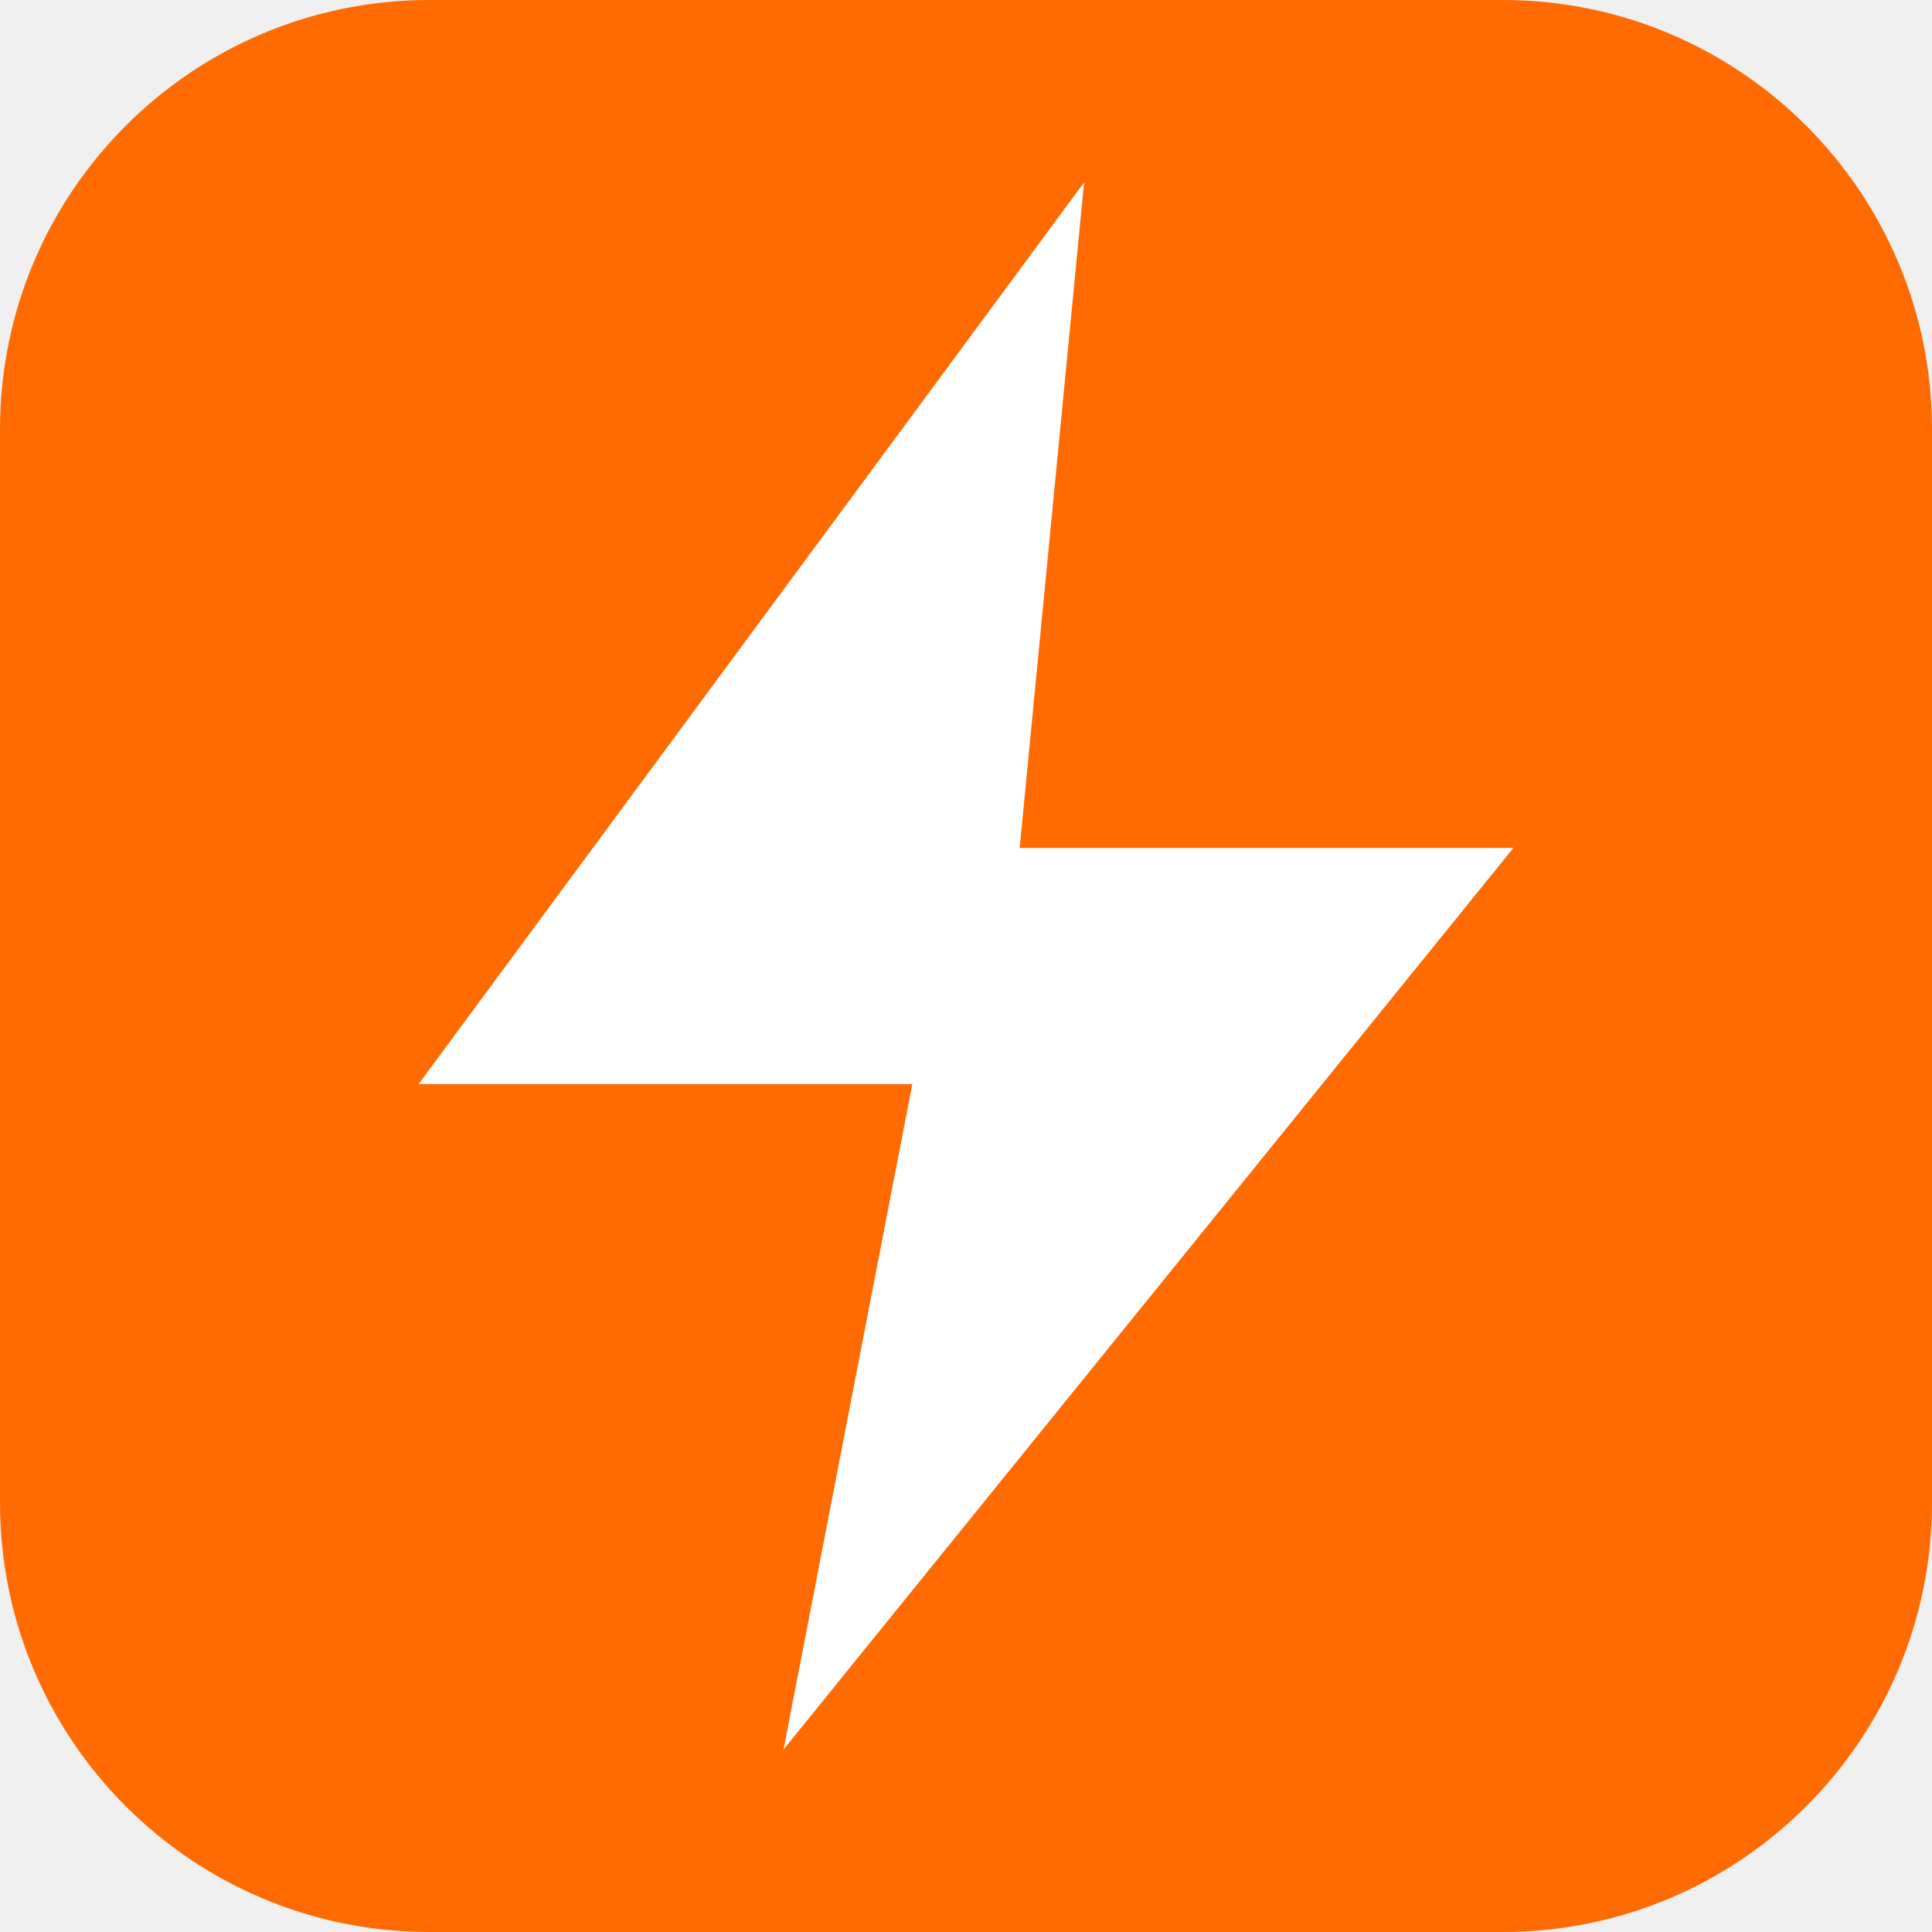
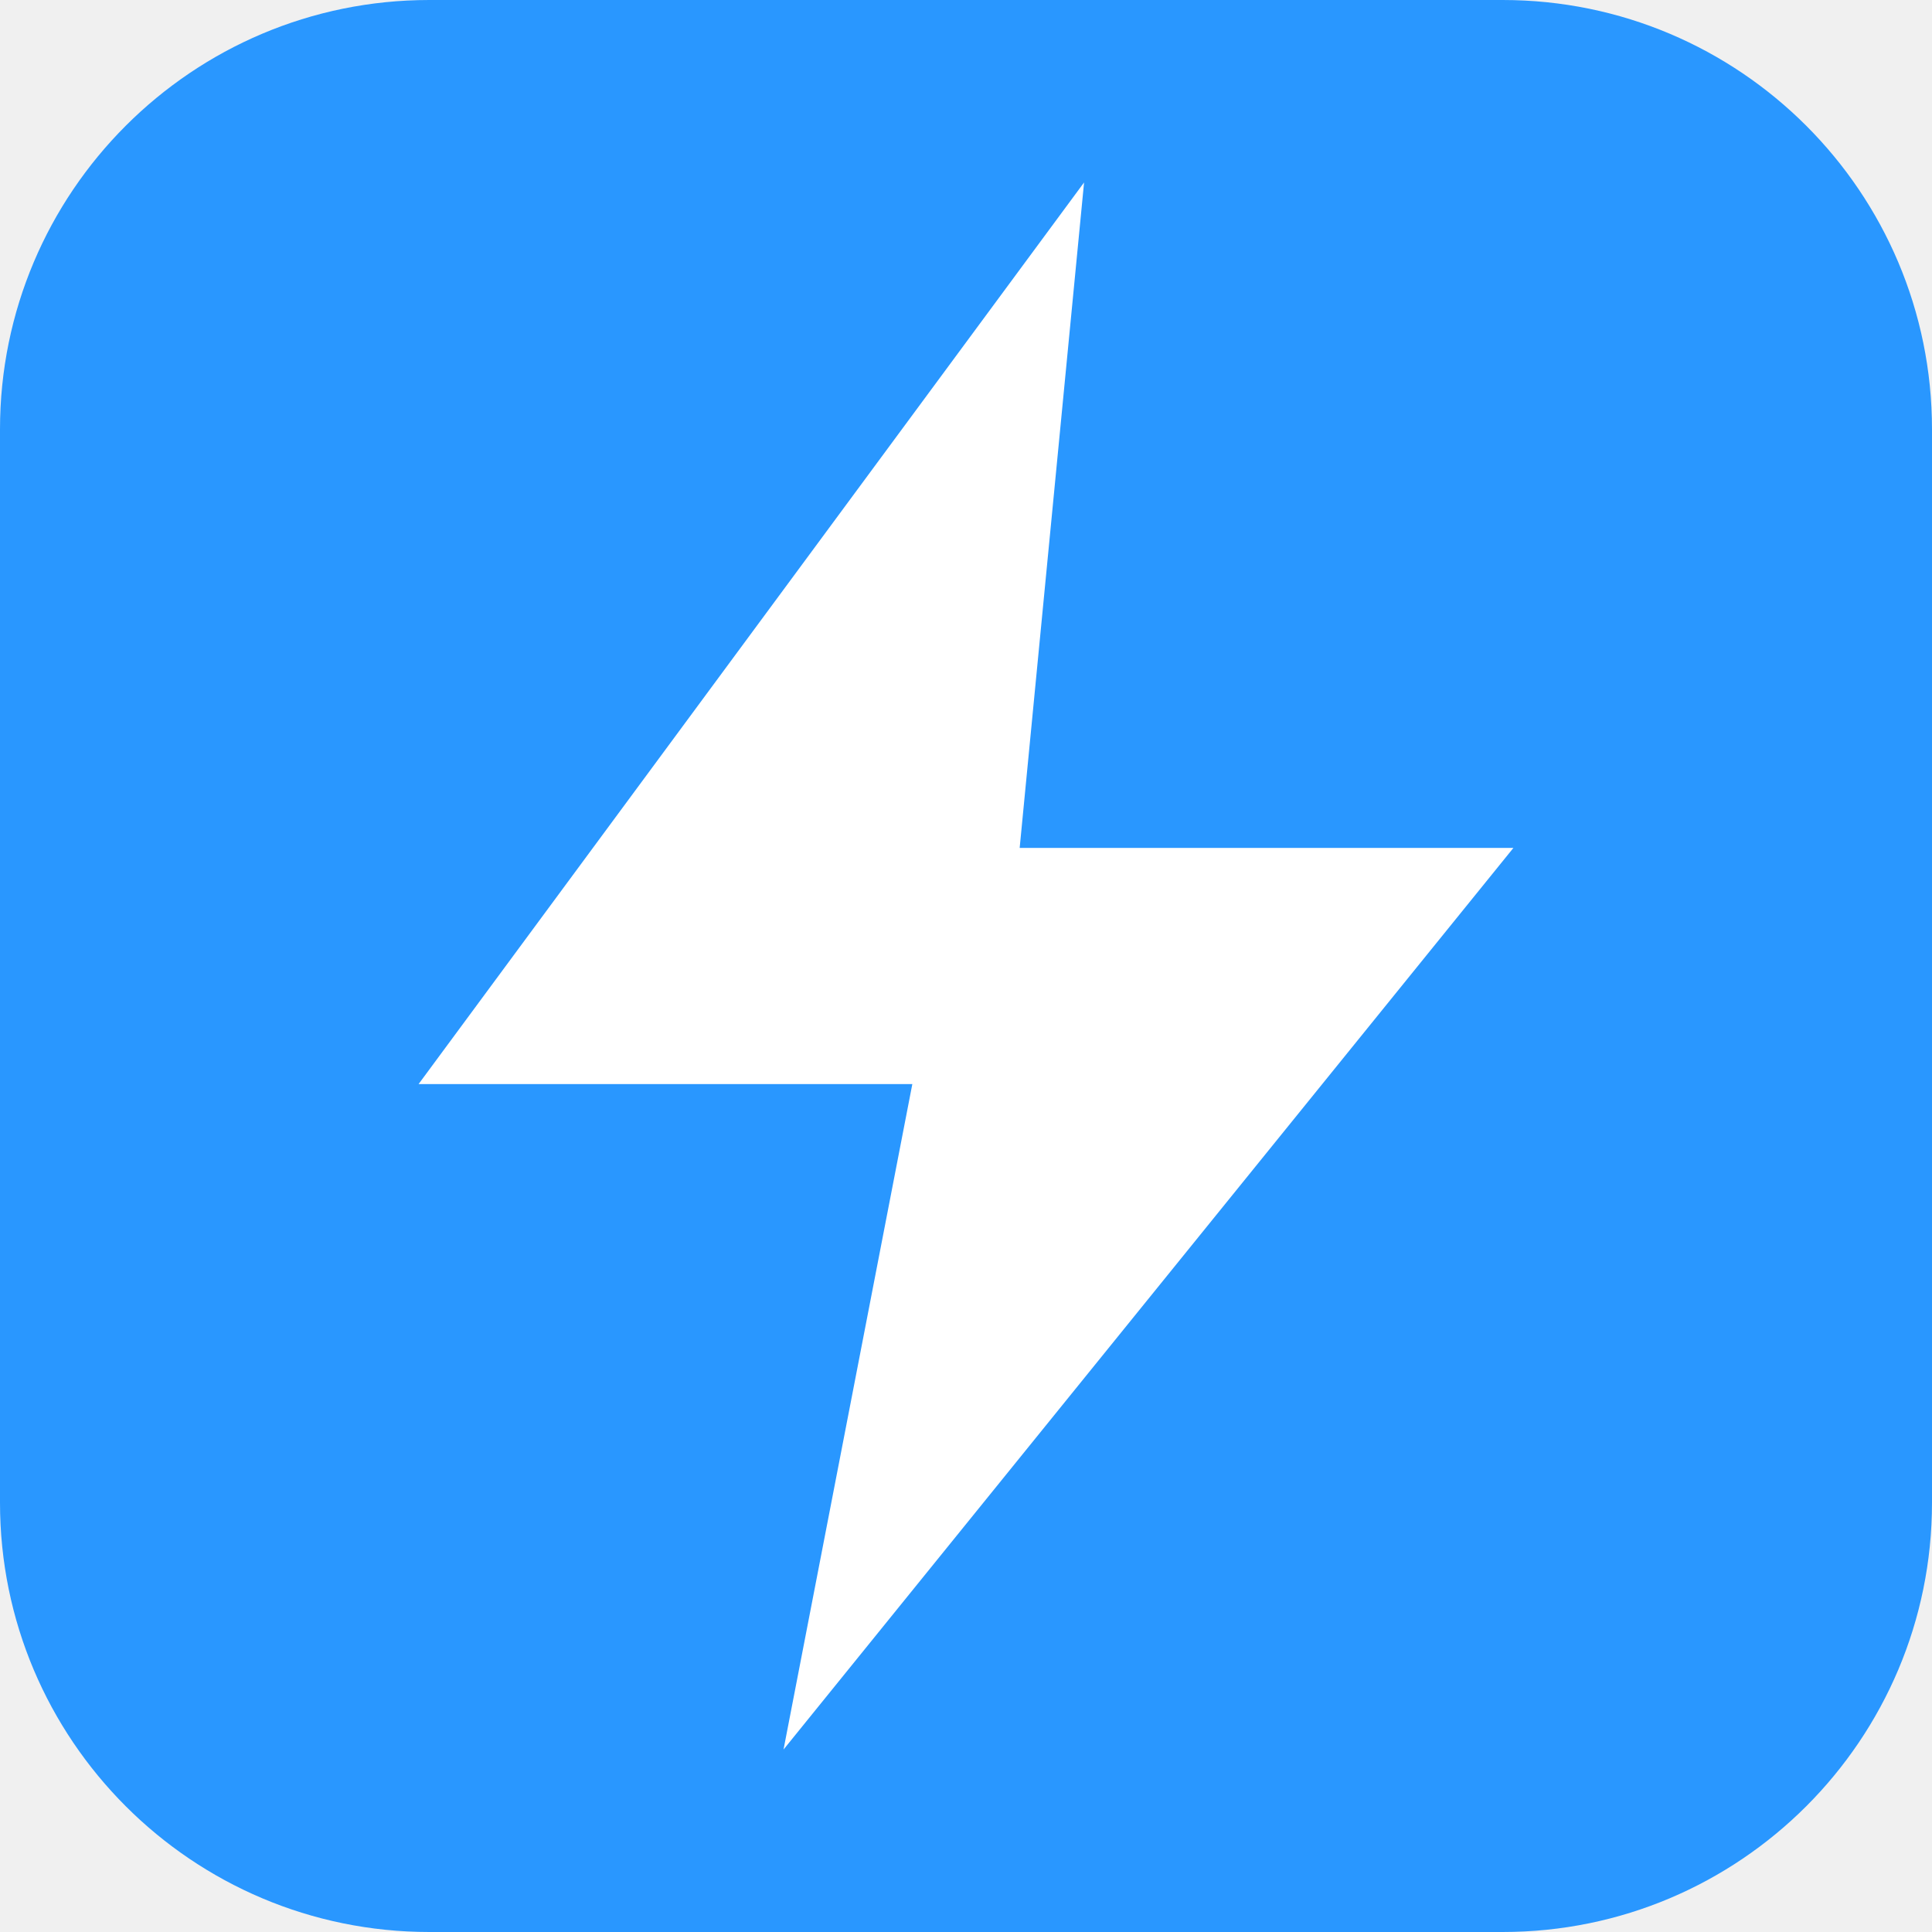
<svg xmlns="http://www.w3.org/2000/svg" viewBox="0 0 180 180">
-   <rect width="180" height="180" rx="40" fill="#FF6B00" />
+   <rect width="180" height="180" rx="40" fill="#2997FF" />
  <path d="M101 17L39 101H85L73 163L141 79H95L101 17Z" fill="white" />
</svg>
